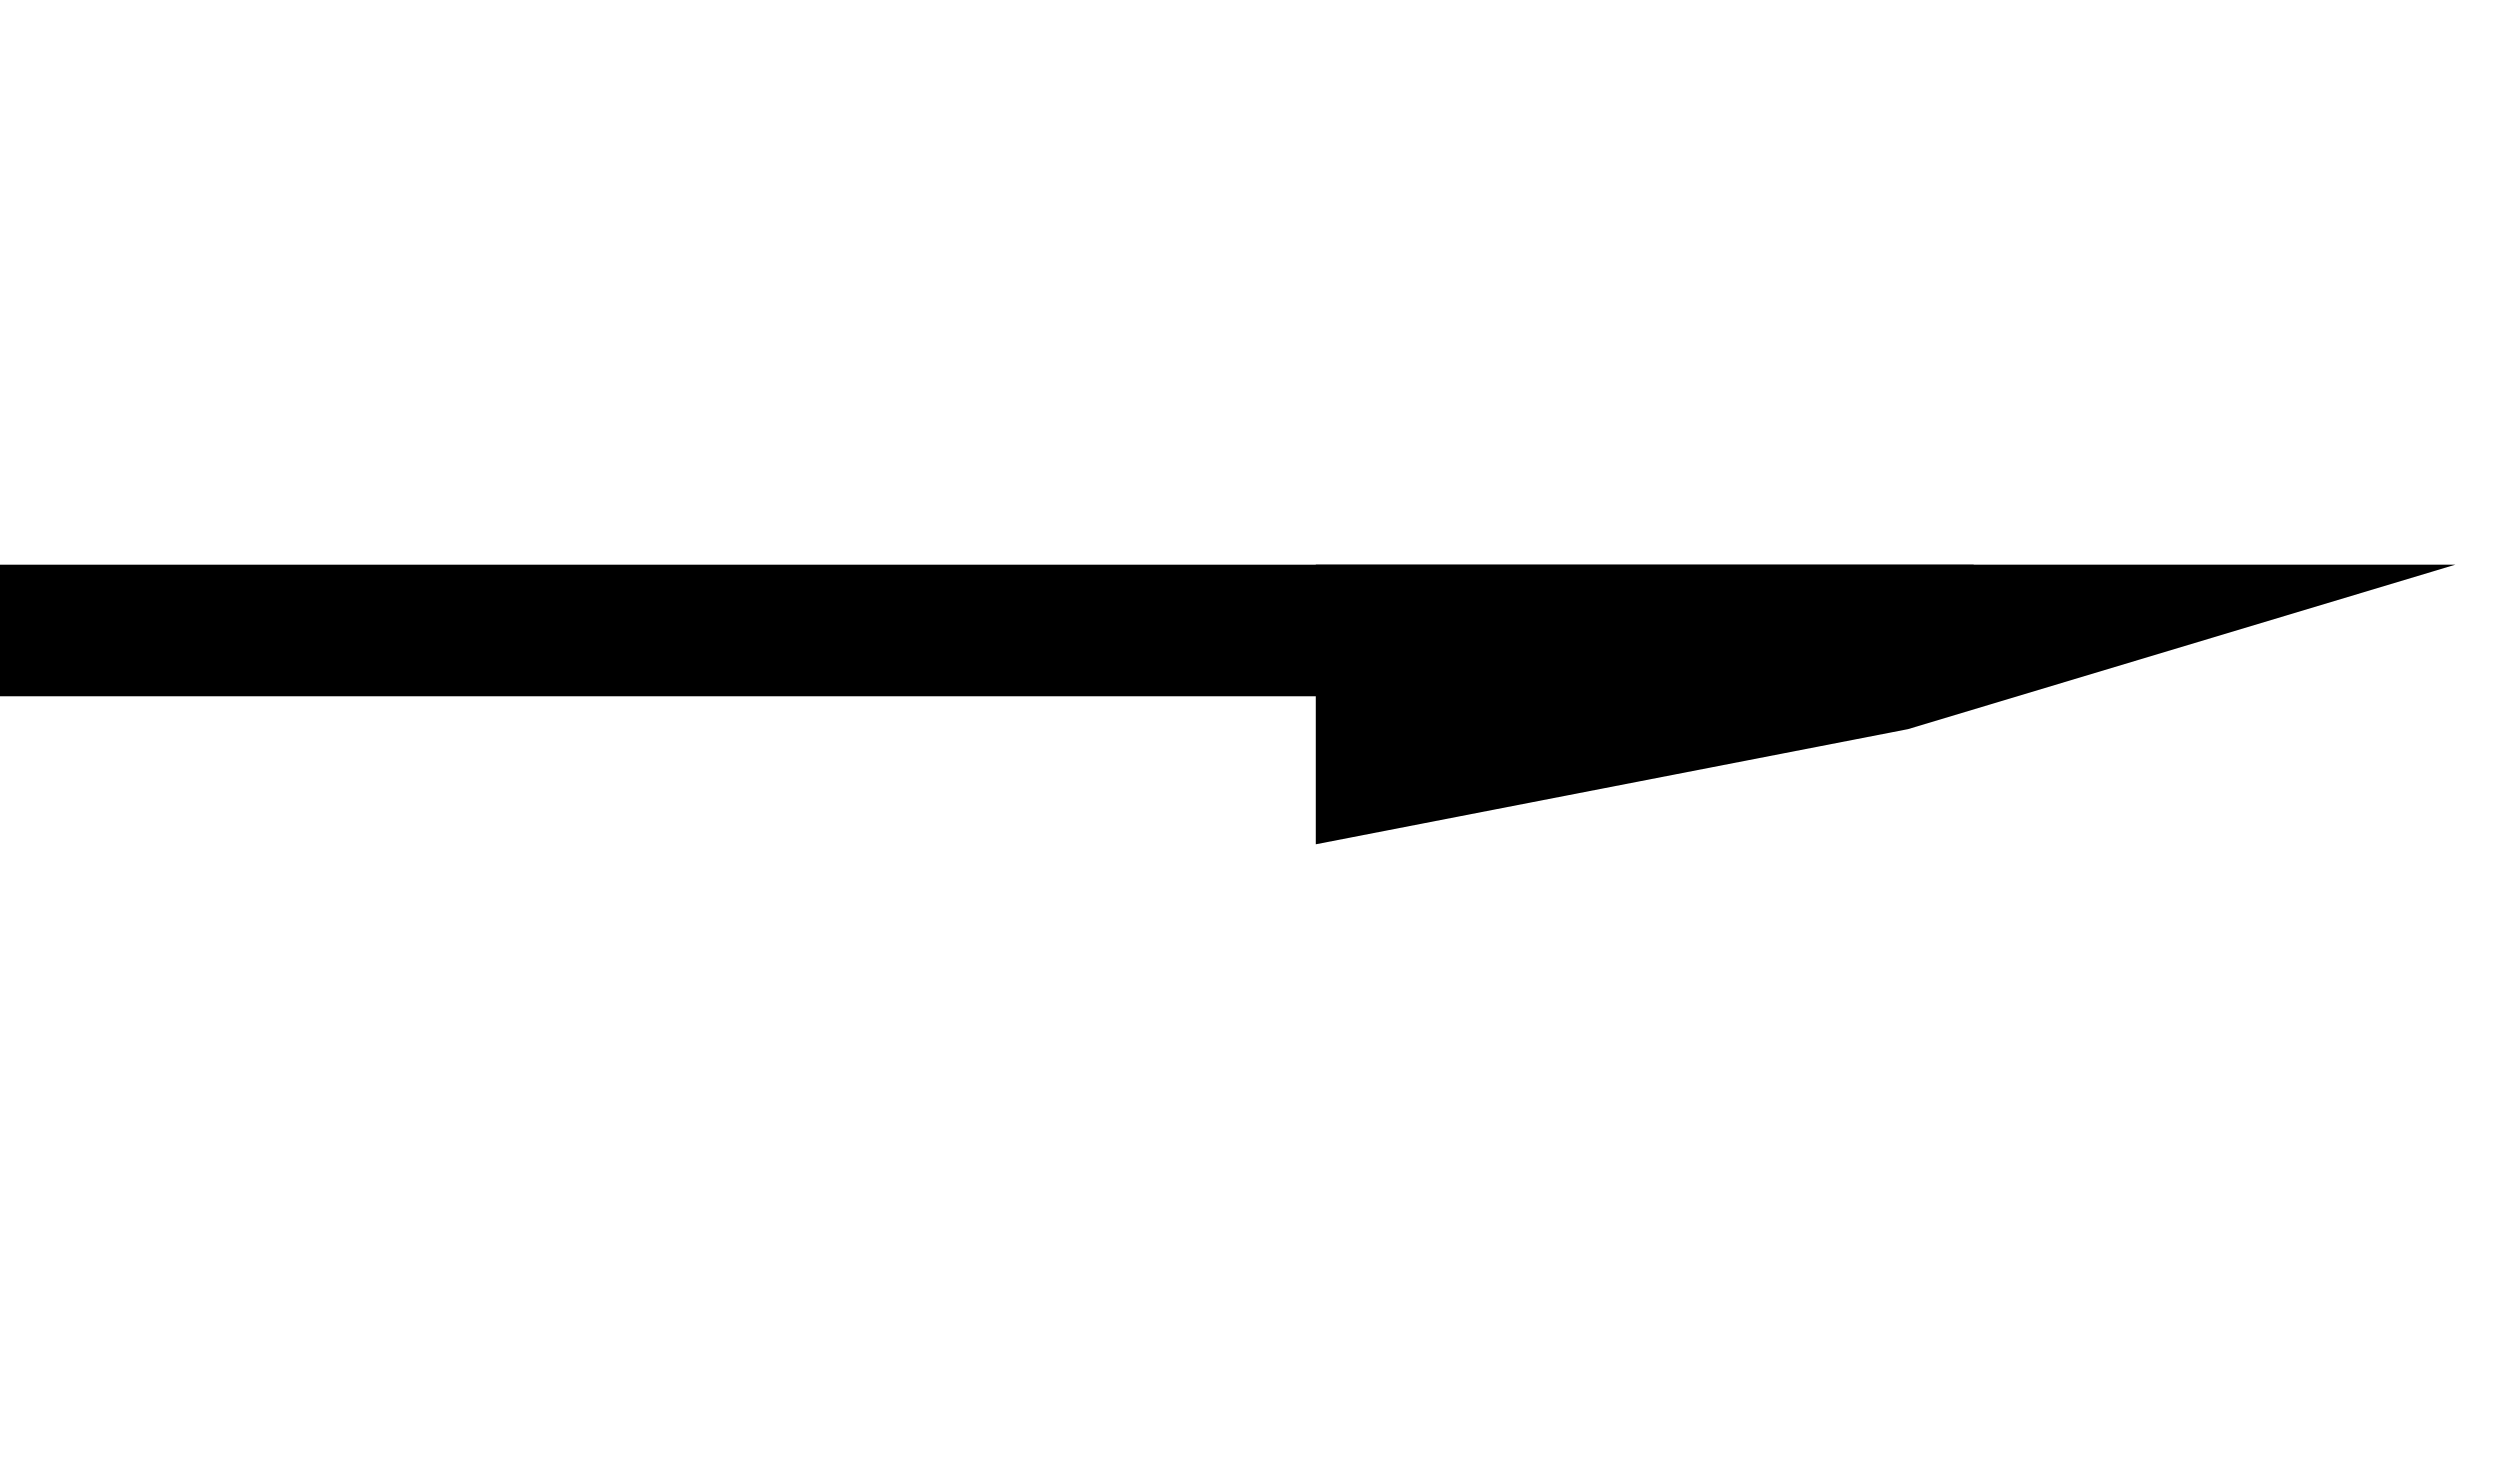
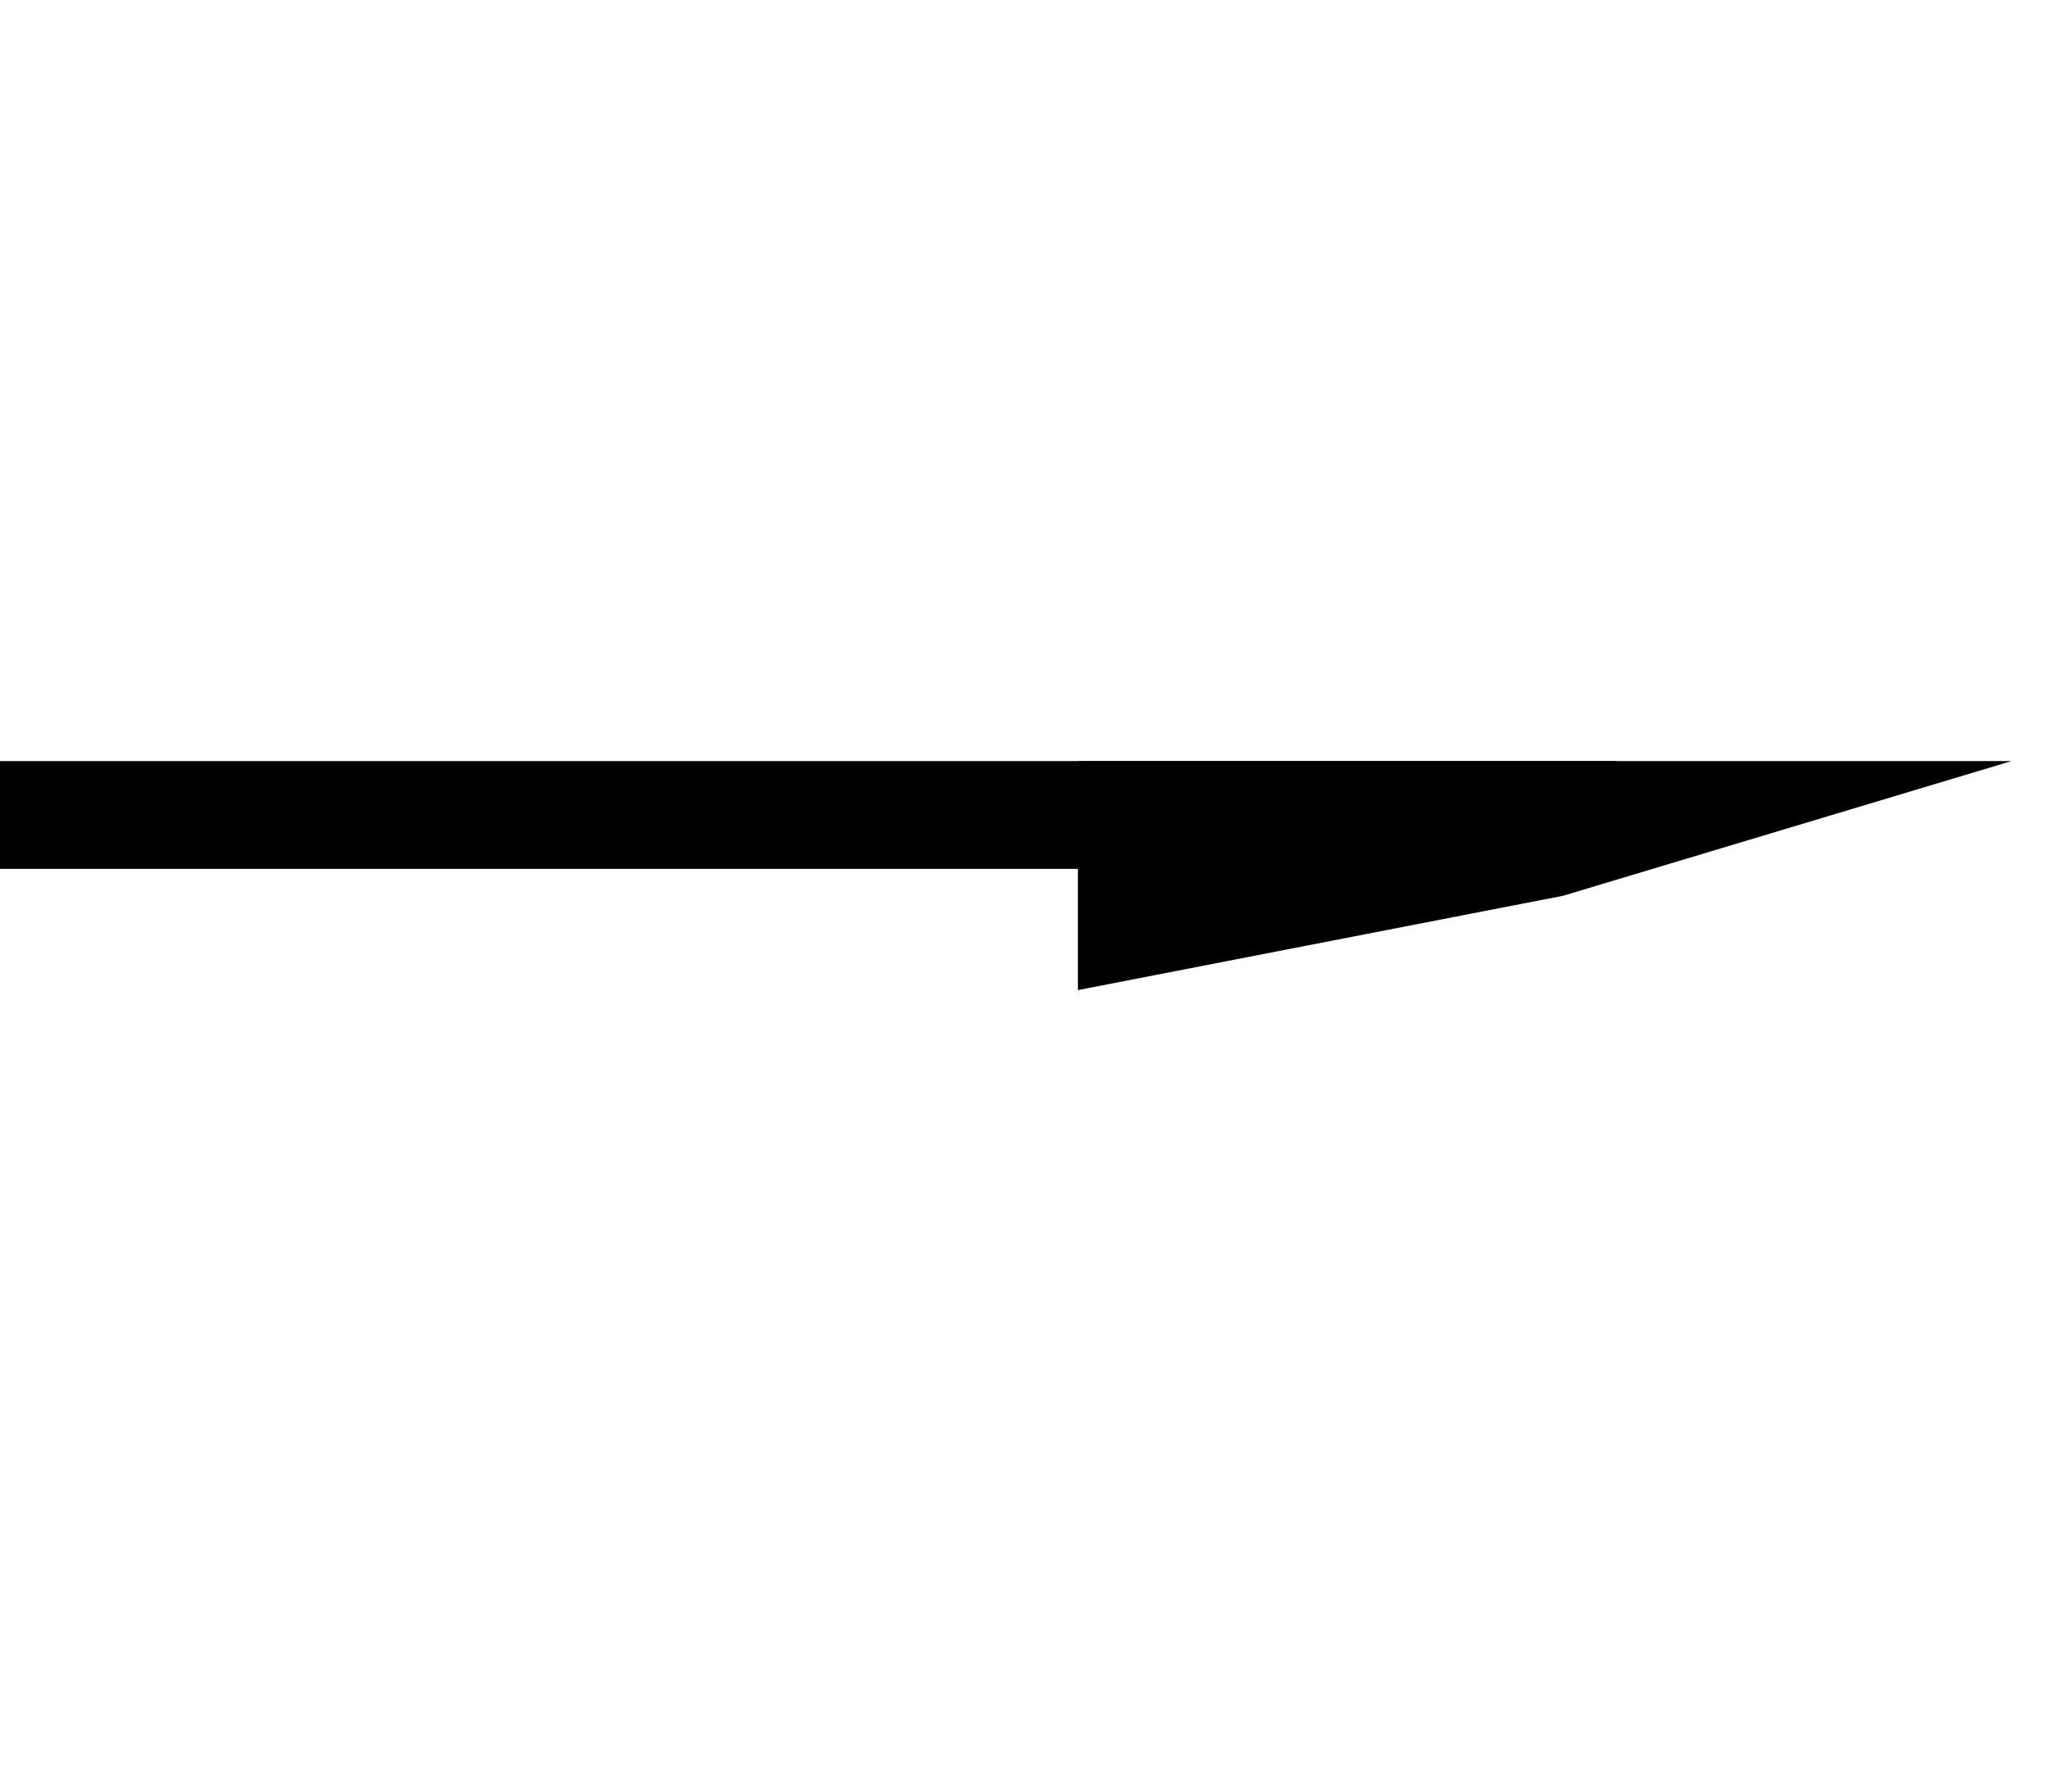
- <svg xmlns="http://www.w3.org/2000/svg" width="60" height="35" viewBox="0 0 38 5" fill="none">
+ <svg xmlns="http://www.w3.org/2000/svg" width="40" height="35" viewBox="0 0 38 5" fill="none">
  <line y1="1" x2="30" y2="1" stroke="black" stroke-width="2" />
  <path d="M20 4.25L20 1.51421e-06L37.321 0L29 2.5L20 4.25Z" fill="black" />
</svg>
